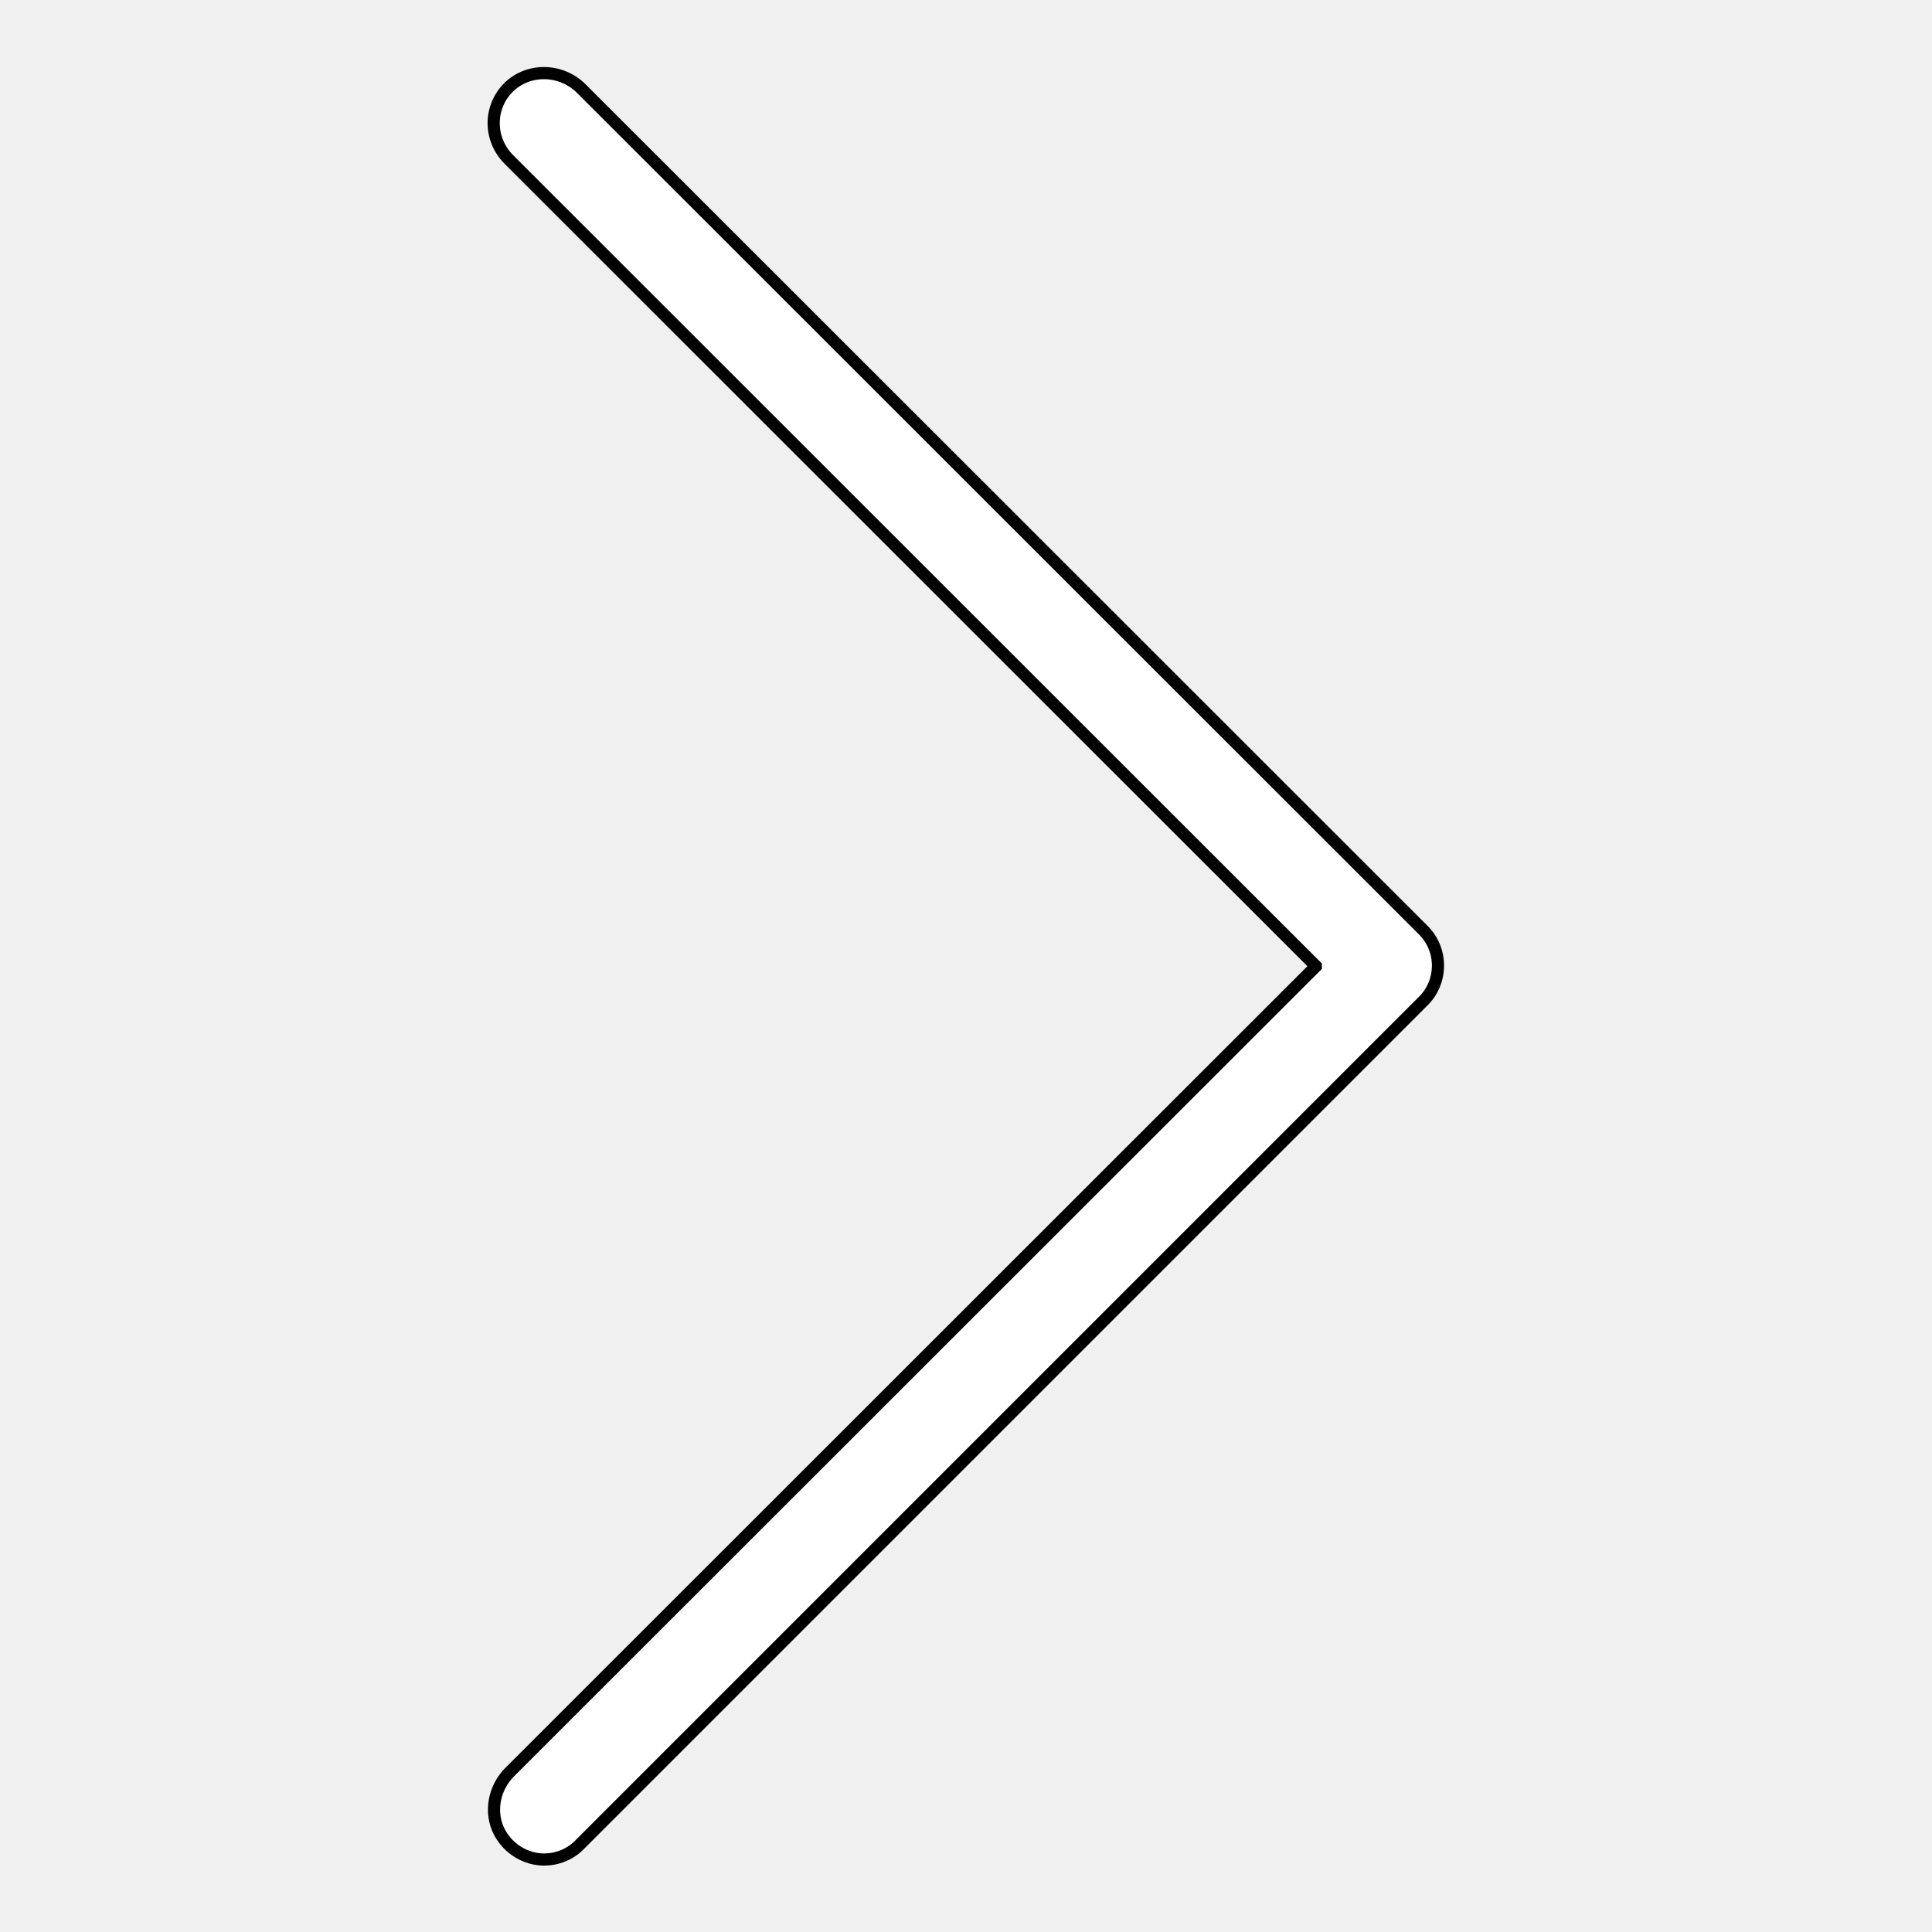
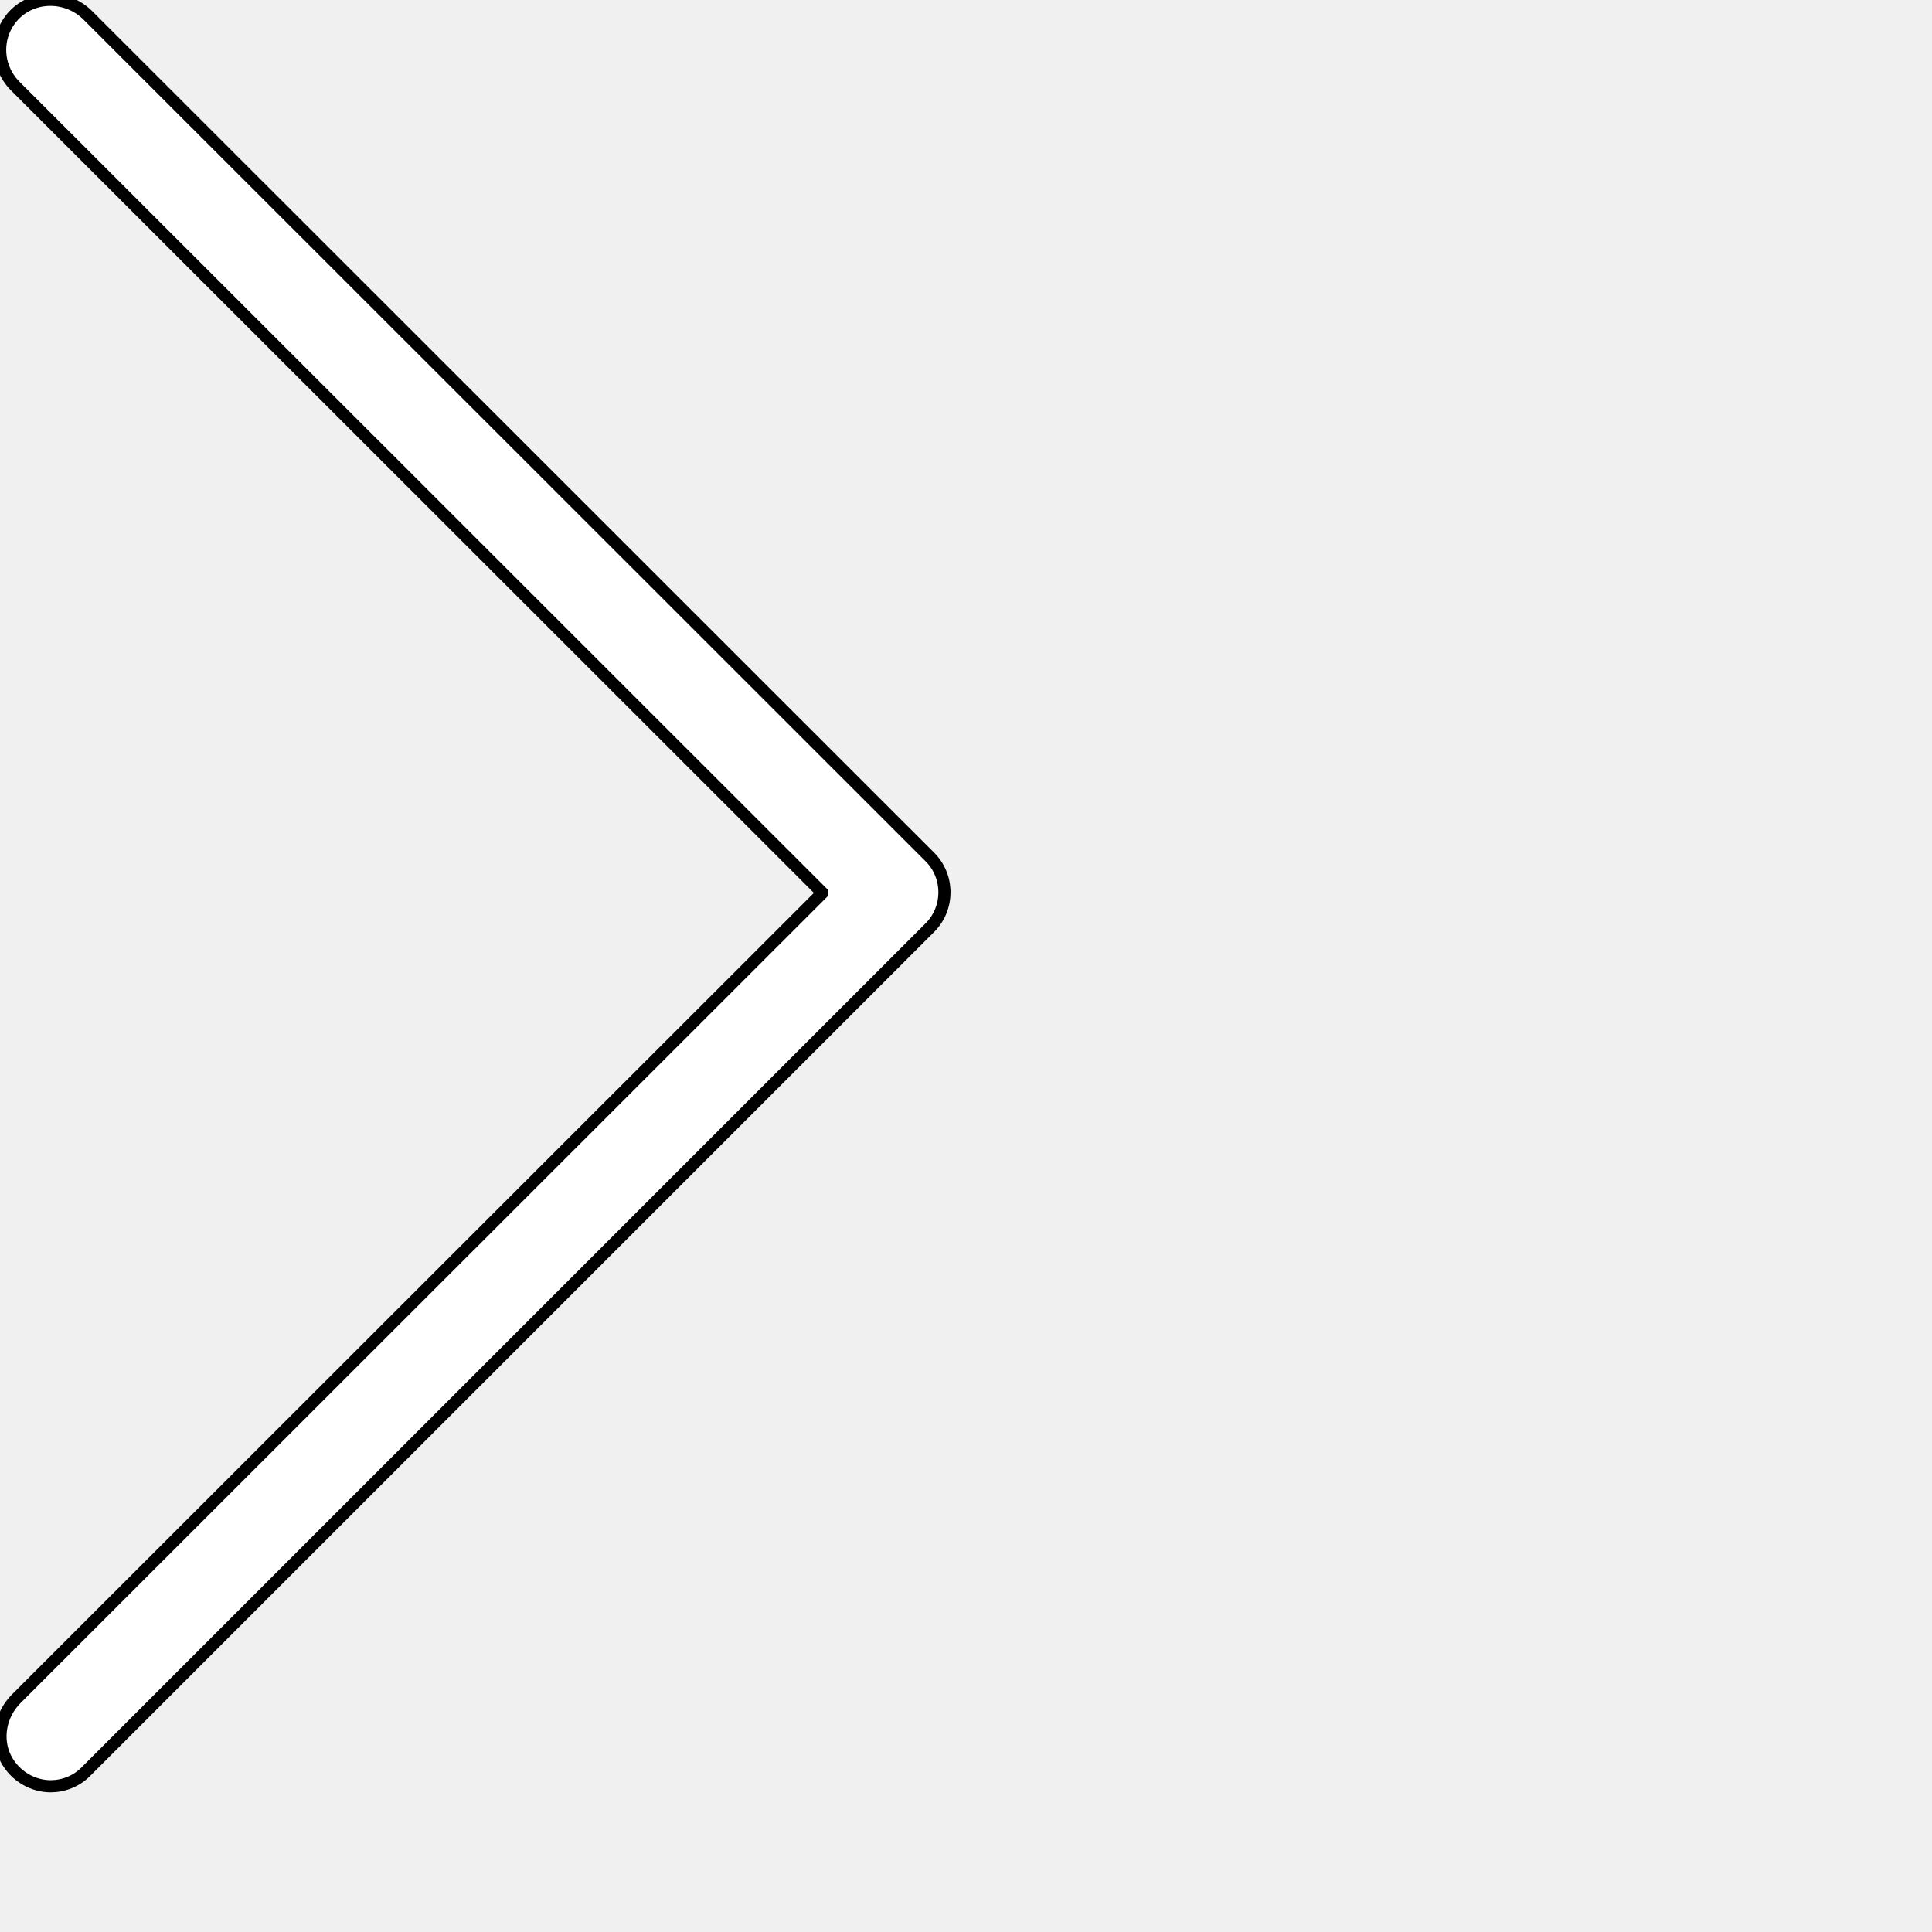
<svg xmlns="http://www.w3.org/2000/svg" version="1.1" id="Capa_1" x="0px" y="0px" viewBox="0 0 477.2 477.2" style="enable-background:new 0 0 477.2 477.2;" xml:space="preserve">
  <style type="text/css">
	.st0{fill:#FFFFFF;stroke:#000000;stroke-width:3;stroke-miterlimit:10;}
</style>
  <g>
-     <path class="st0" d="M351.6,229.8L143.6,21.9c-4.9-4.9-12.9-5.2-17.9-0.4c-5,4.9-5,12.8-0.1,17.8L325,238.6c0,0,0,0,0,0.1   L125.9,437.7c-3.9,3.9-5.1,10-2.5,14.9c2.3,4.3,6.7,6.7,11,6.7c3.1,0,6.4-1.2,8.8-3.7l208.2-208.2   C356.4,242.6,356.4,234.6,351.6,229.8z" />
+     <path class="st0" d="M229.7,211.7L21.7,3.8C16.8-1.1,8.8-1.4,3.8,3.4c-5,4.9-5,12.8-0.1,17.8l199.4,199.3c0,0,0,0,0,0.1L4,419.6   c-3.9,3.9-5.1,10-2.5,14.9c2.3,4.3,6.7,6.7,11,6.7c3.1,0,6.4-1.2,8.8-3.7l208.2-208.2C234.5,224.5,234.5,216.5,229.7,211.7z" />
  </g>
</svg>
